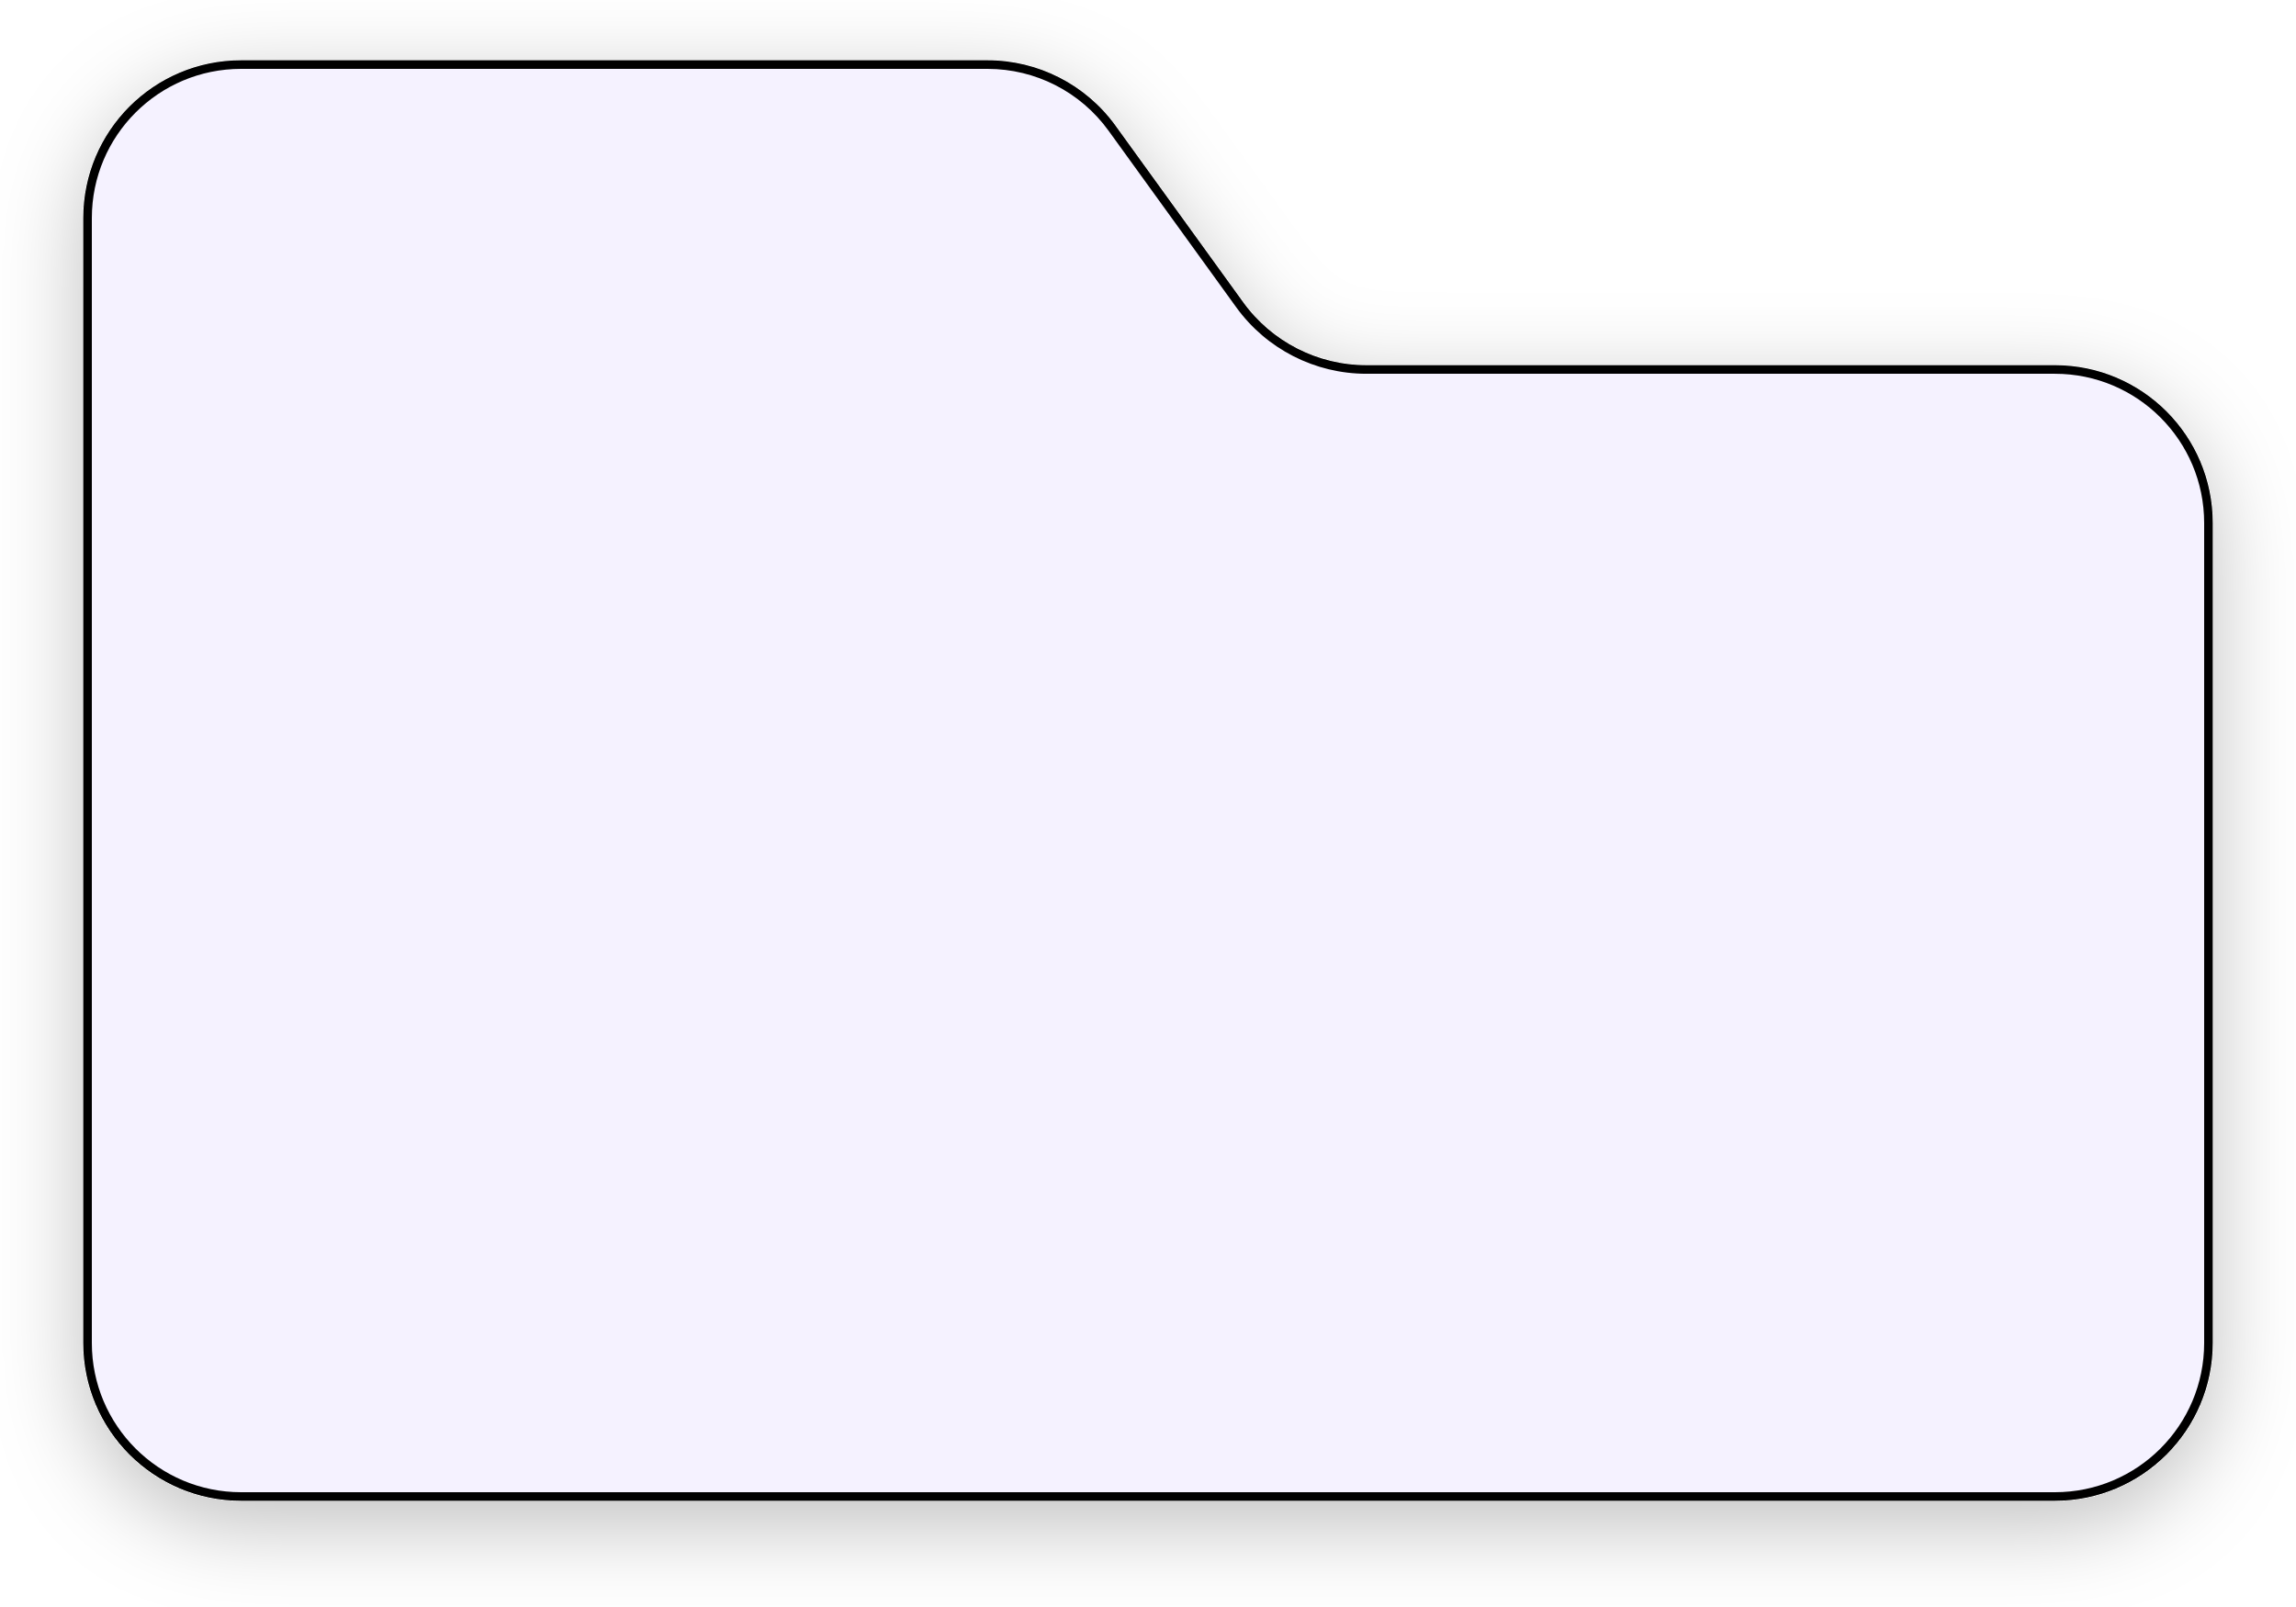
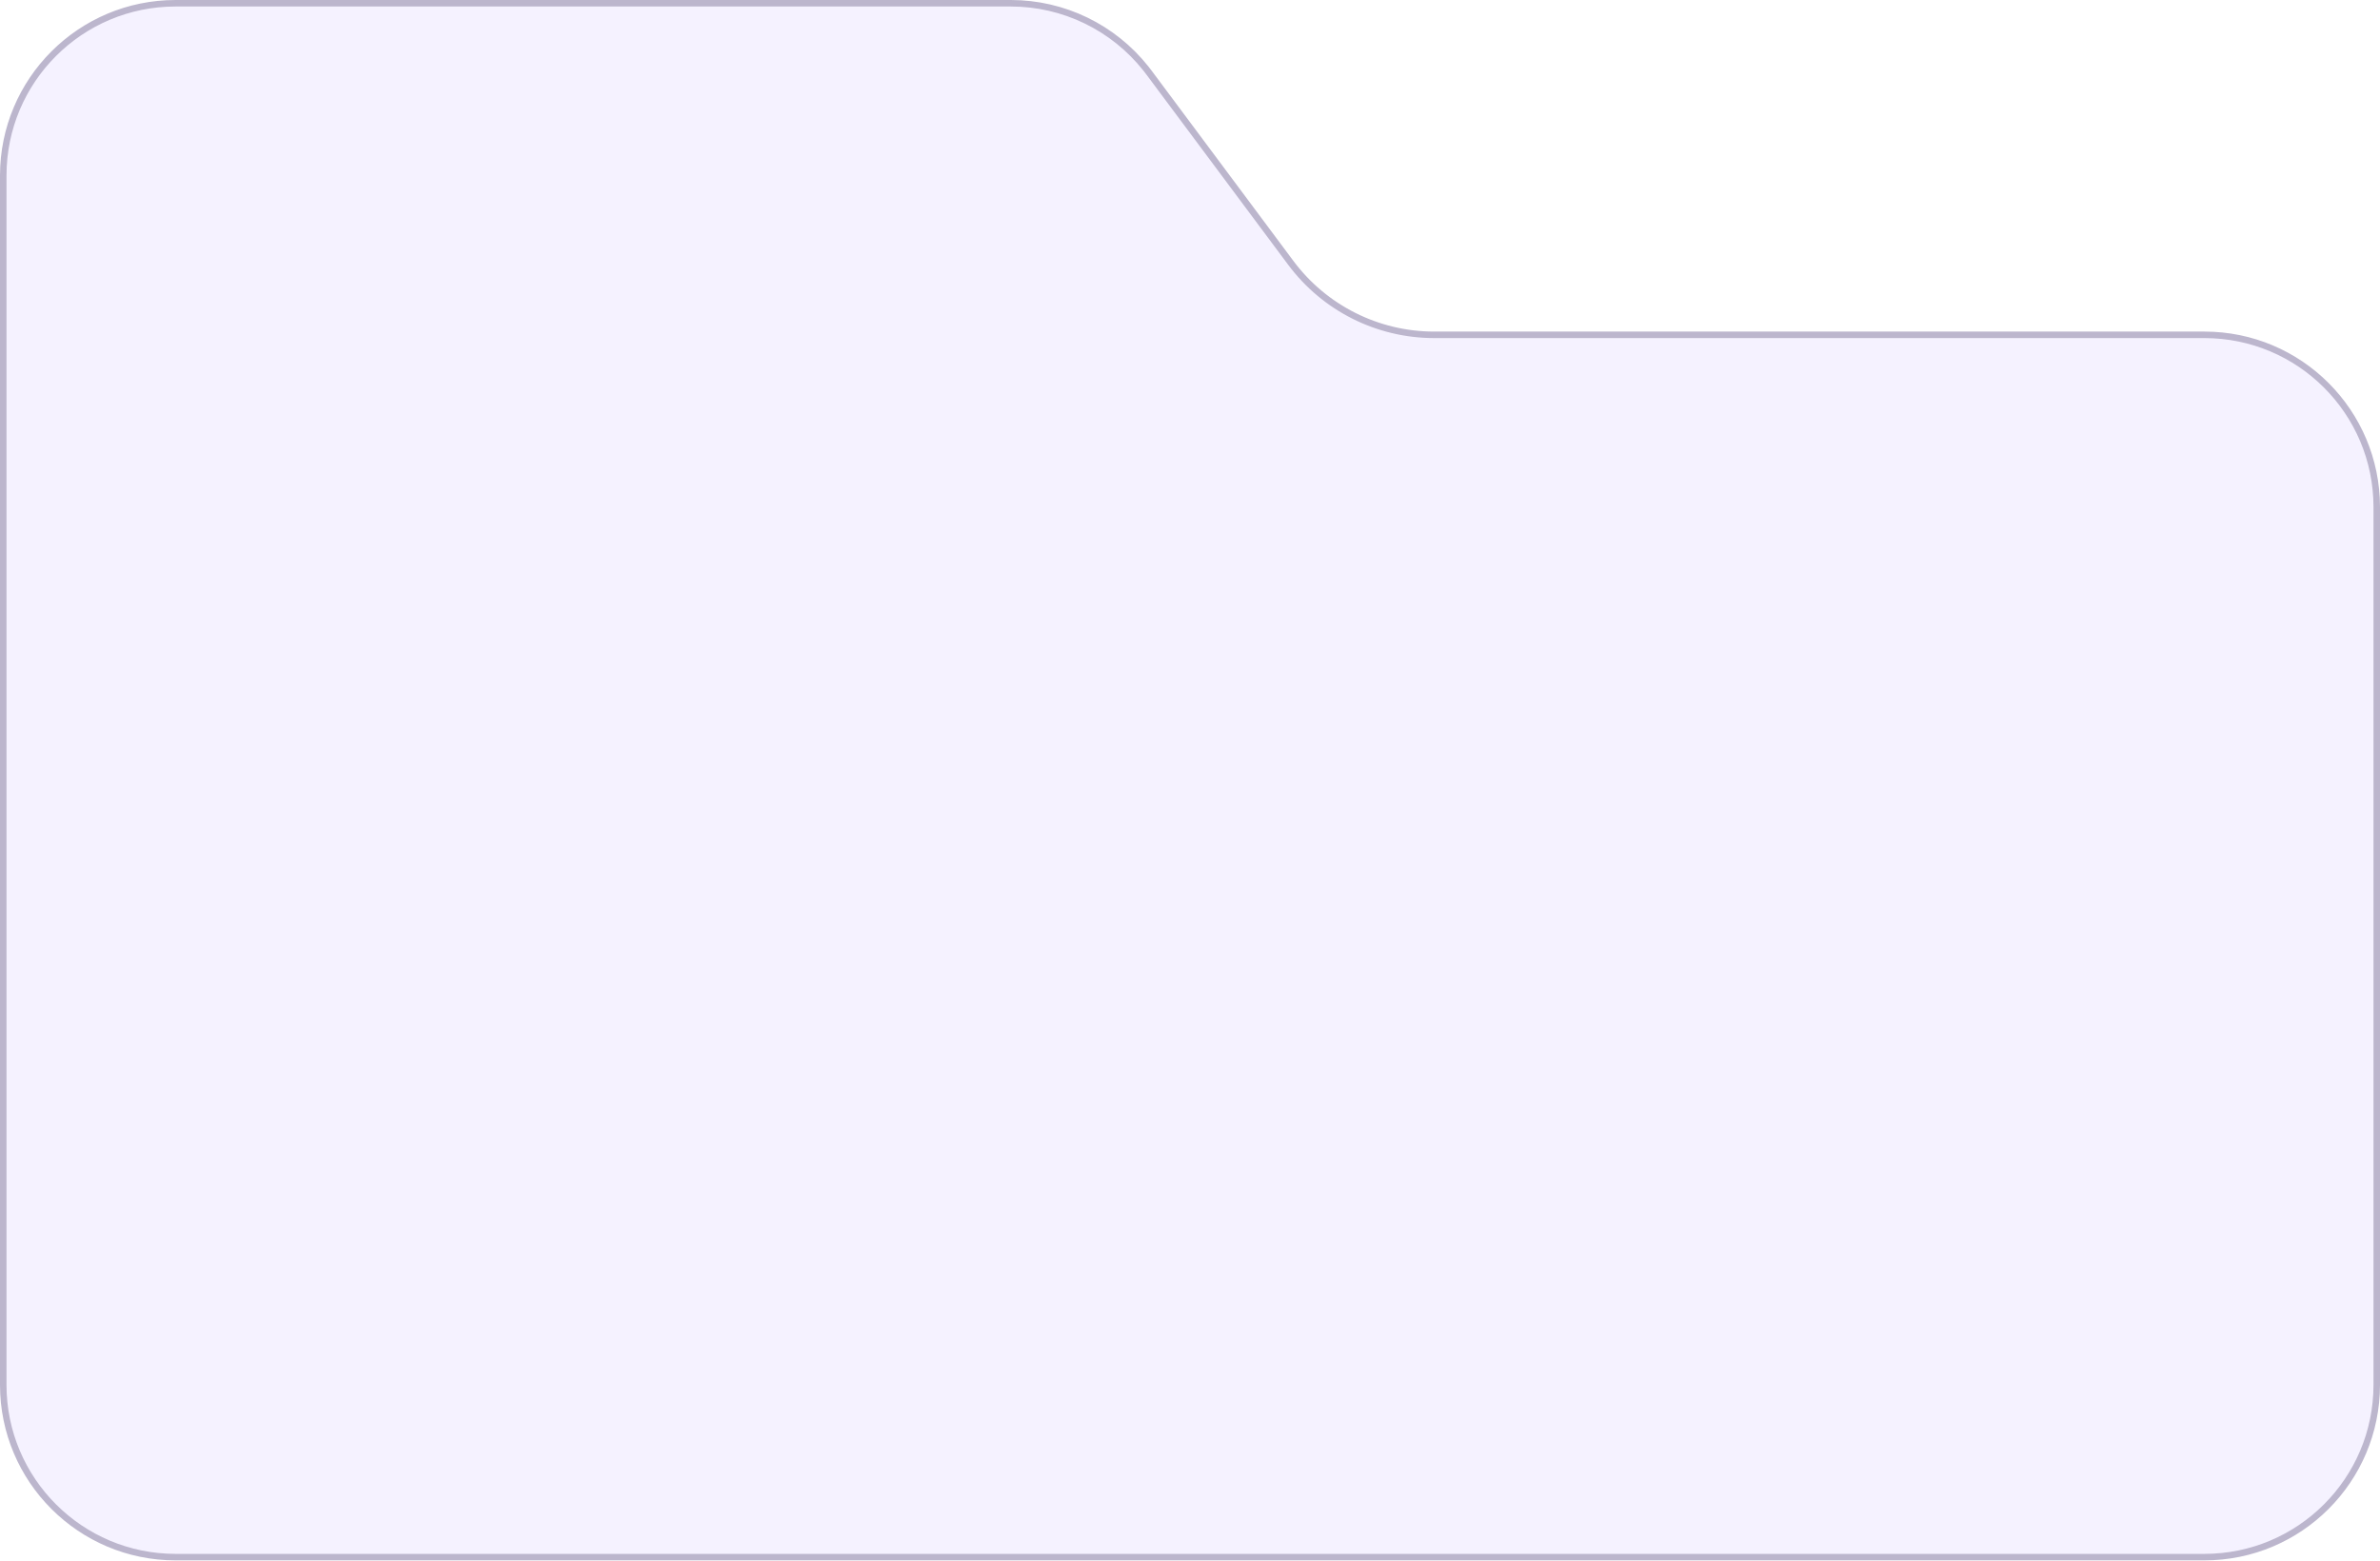
- <svg xmlns="http://www.w3.org/2000/svg" width="400" height="280" viewBox="0 0 400 280" fill="none" stroke="currentColor">
-   <g filter="url(#filter0_d_1600_367)">
-     <path d="M15 38C15 23.088 27.088 11 42 11H172.052C180.716 11 188.854 15.158 193.931 22.179L216.179 52.946C221.256 59.967 229.394 64.125 238.058 64.125H358C372.912 64.125 385 76.213 385 91.125V234C385 248.912 372.912 261 358 261H42C27.088 261 15 248.912 15 234V38Z" fill="#F5F2FF" />
-     <path d="M42 11.5H172.052C180.555 11.5 188.542 15.581 193.525 22.472L215.773 53.239C220.944 60.39 229.233 64.625 238.058 64.625H358C372.636 64.625 384.5 76.49 384.5 91.125V234C384.5 248.636 372.636 260.5 358 260.5H42C27.364 260.5 15.5 248.636 15.5 234V38C15.5 23.364 27.364 11.5 42 11.5Z" stroke="currentColor" />
-   </g>
-   <defs>
-     <filter id="filter0_d_1600_367" x="0.1" y="0.1" width="399.8" height="279.8" filterUnits="userSpaceOnUse" color-interpolation-filters="sRGB">
-       <feFlood flood-opacity="0" result="BackgroundImageFix" />
-       <feColorMatrix in="SourceAlpha" type="matrix" values="0 0 0 0 0 0 0 0 0 0 0 0 0 0 0 0 0 0 127 0" result="hardAlpha" />
-       <feOffset dy="4" />
-       <feGaussianBlur stdDeviation="7.45" />
-       <feComposite in2="hardAlpha" operator="out" />
-       <feColorMatrix type="matrix" values="0 0 0 0 0 0 0 0 0 0 0 0 0 0 0 0 0 0 0.25 0" />
-       <feBlend mode="normal" in2="BackgroundImageFix" result="effect1_dropShadow_1600_367" />
-       <feBlend mode="normal" in="SourceGraphic" in2="effect1_dropShadow_1600_367" result="shape" />
-     </filter>
-   </defs>
+ <svg xmlns="http://www.w3.org/2000/svg" width="366" height="240" viewBox="0 0 366 240" fill="none">
+   <path d="M27 0.5H155.447C163.556 0.5 171.203 4.212 176.22 10.546L176.697 11.167L198.501 40.431C203.691 47.396 211.867 51.5 220.553 51.5H339C353.636 51.5 365.5 63.364 365.5 78V213C365.5 227.636 353.636 239.5 339 239.5H27C12.364 239.5 0.5 227.636 0.5 213V27C0.5 12.364 12.364 0.5 27 0.5Z" fill="#F5F2FF" stroke="#BCB6CD" />
</svg>
